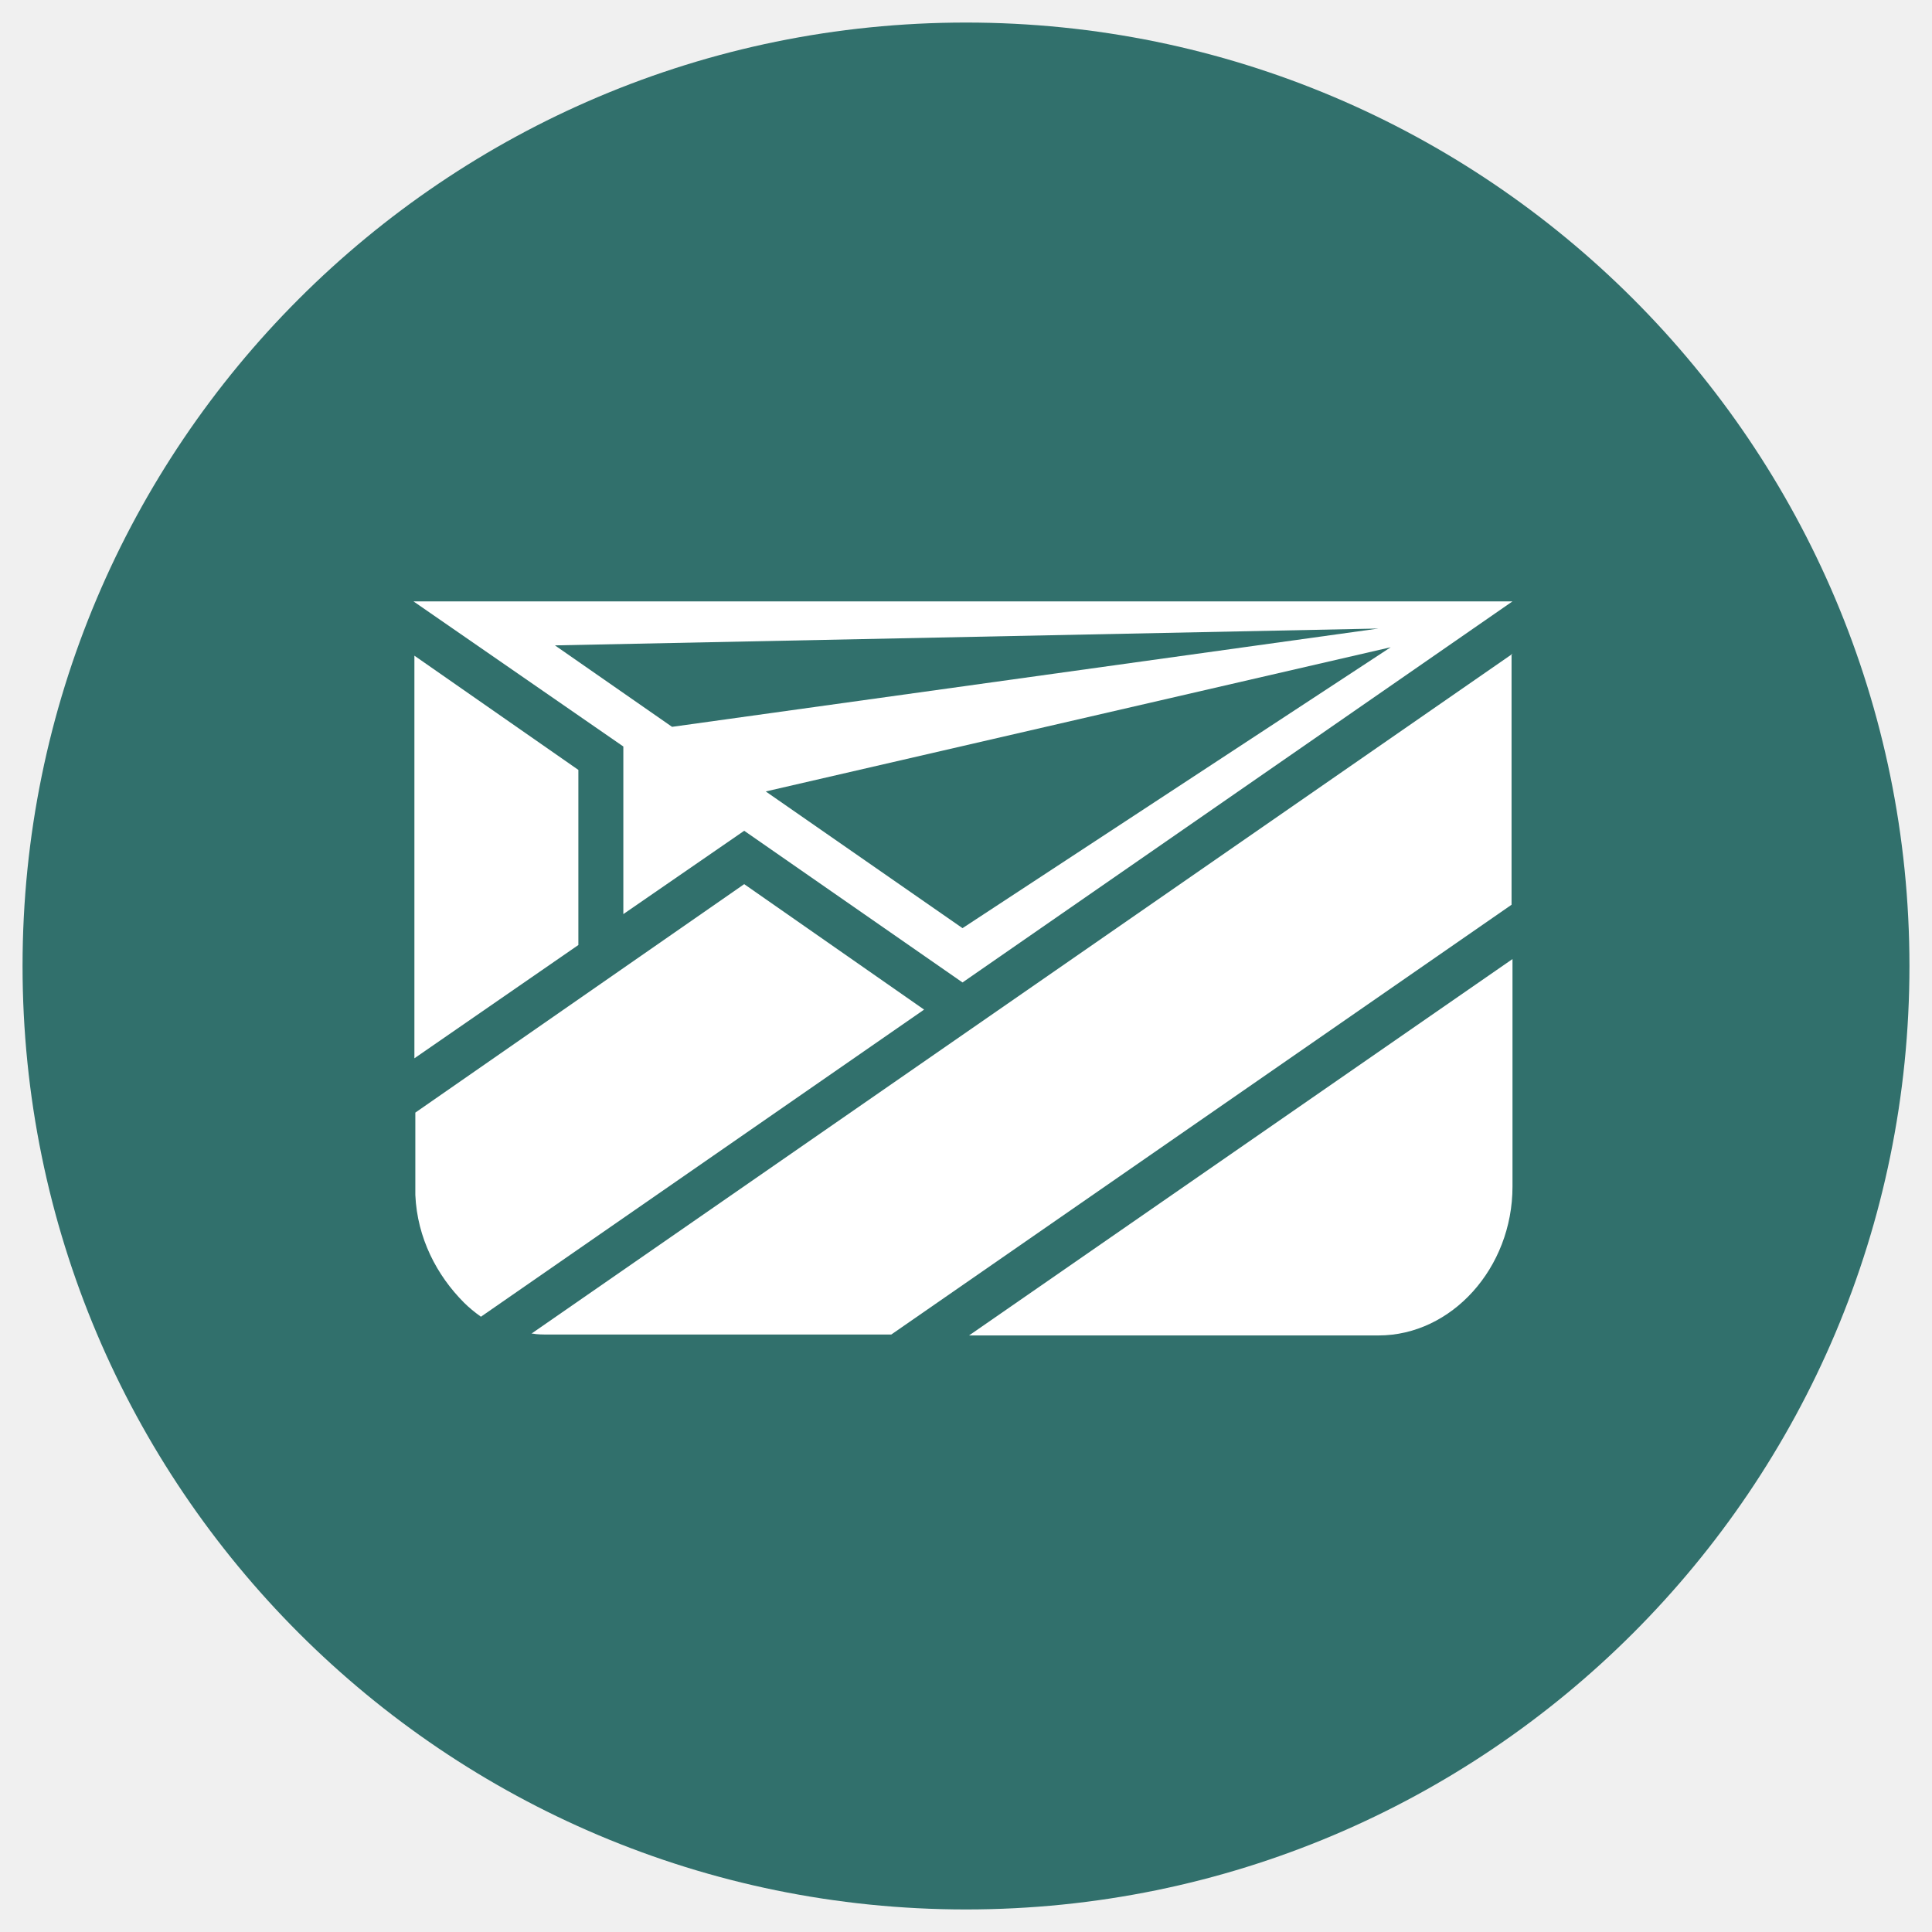
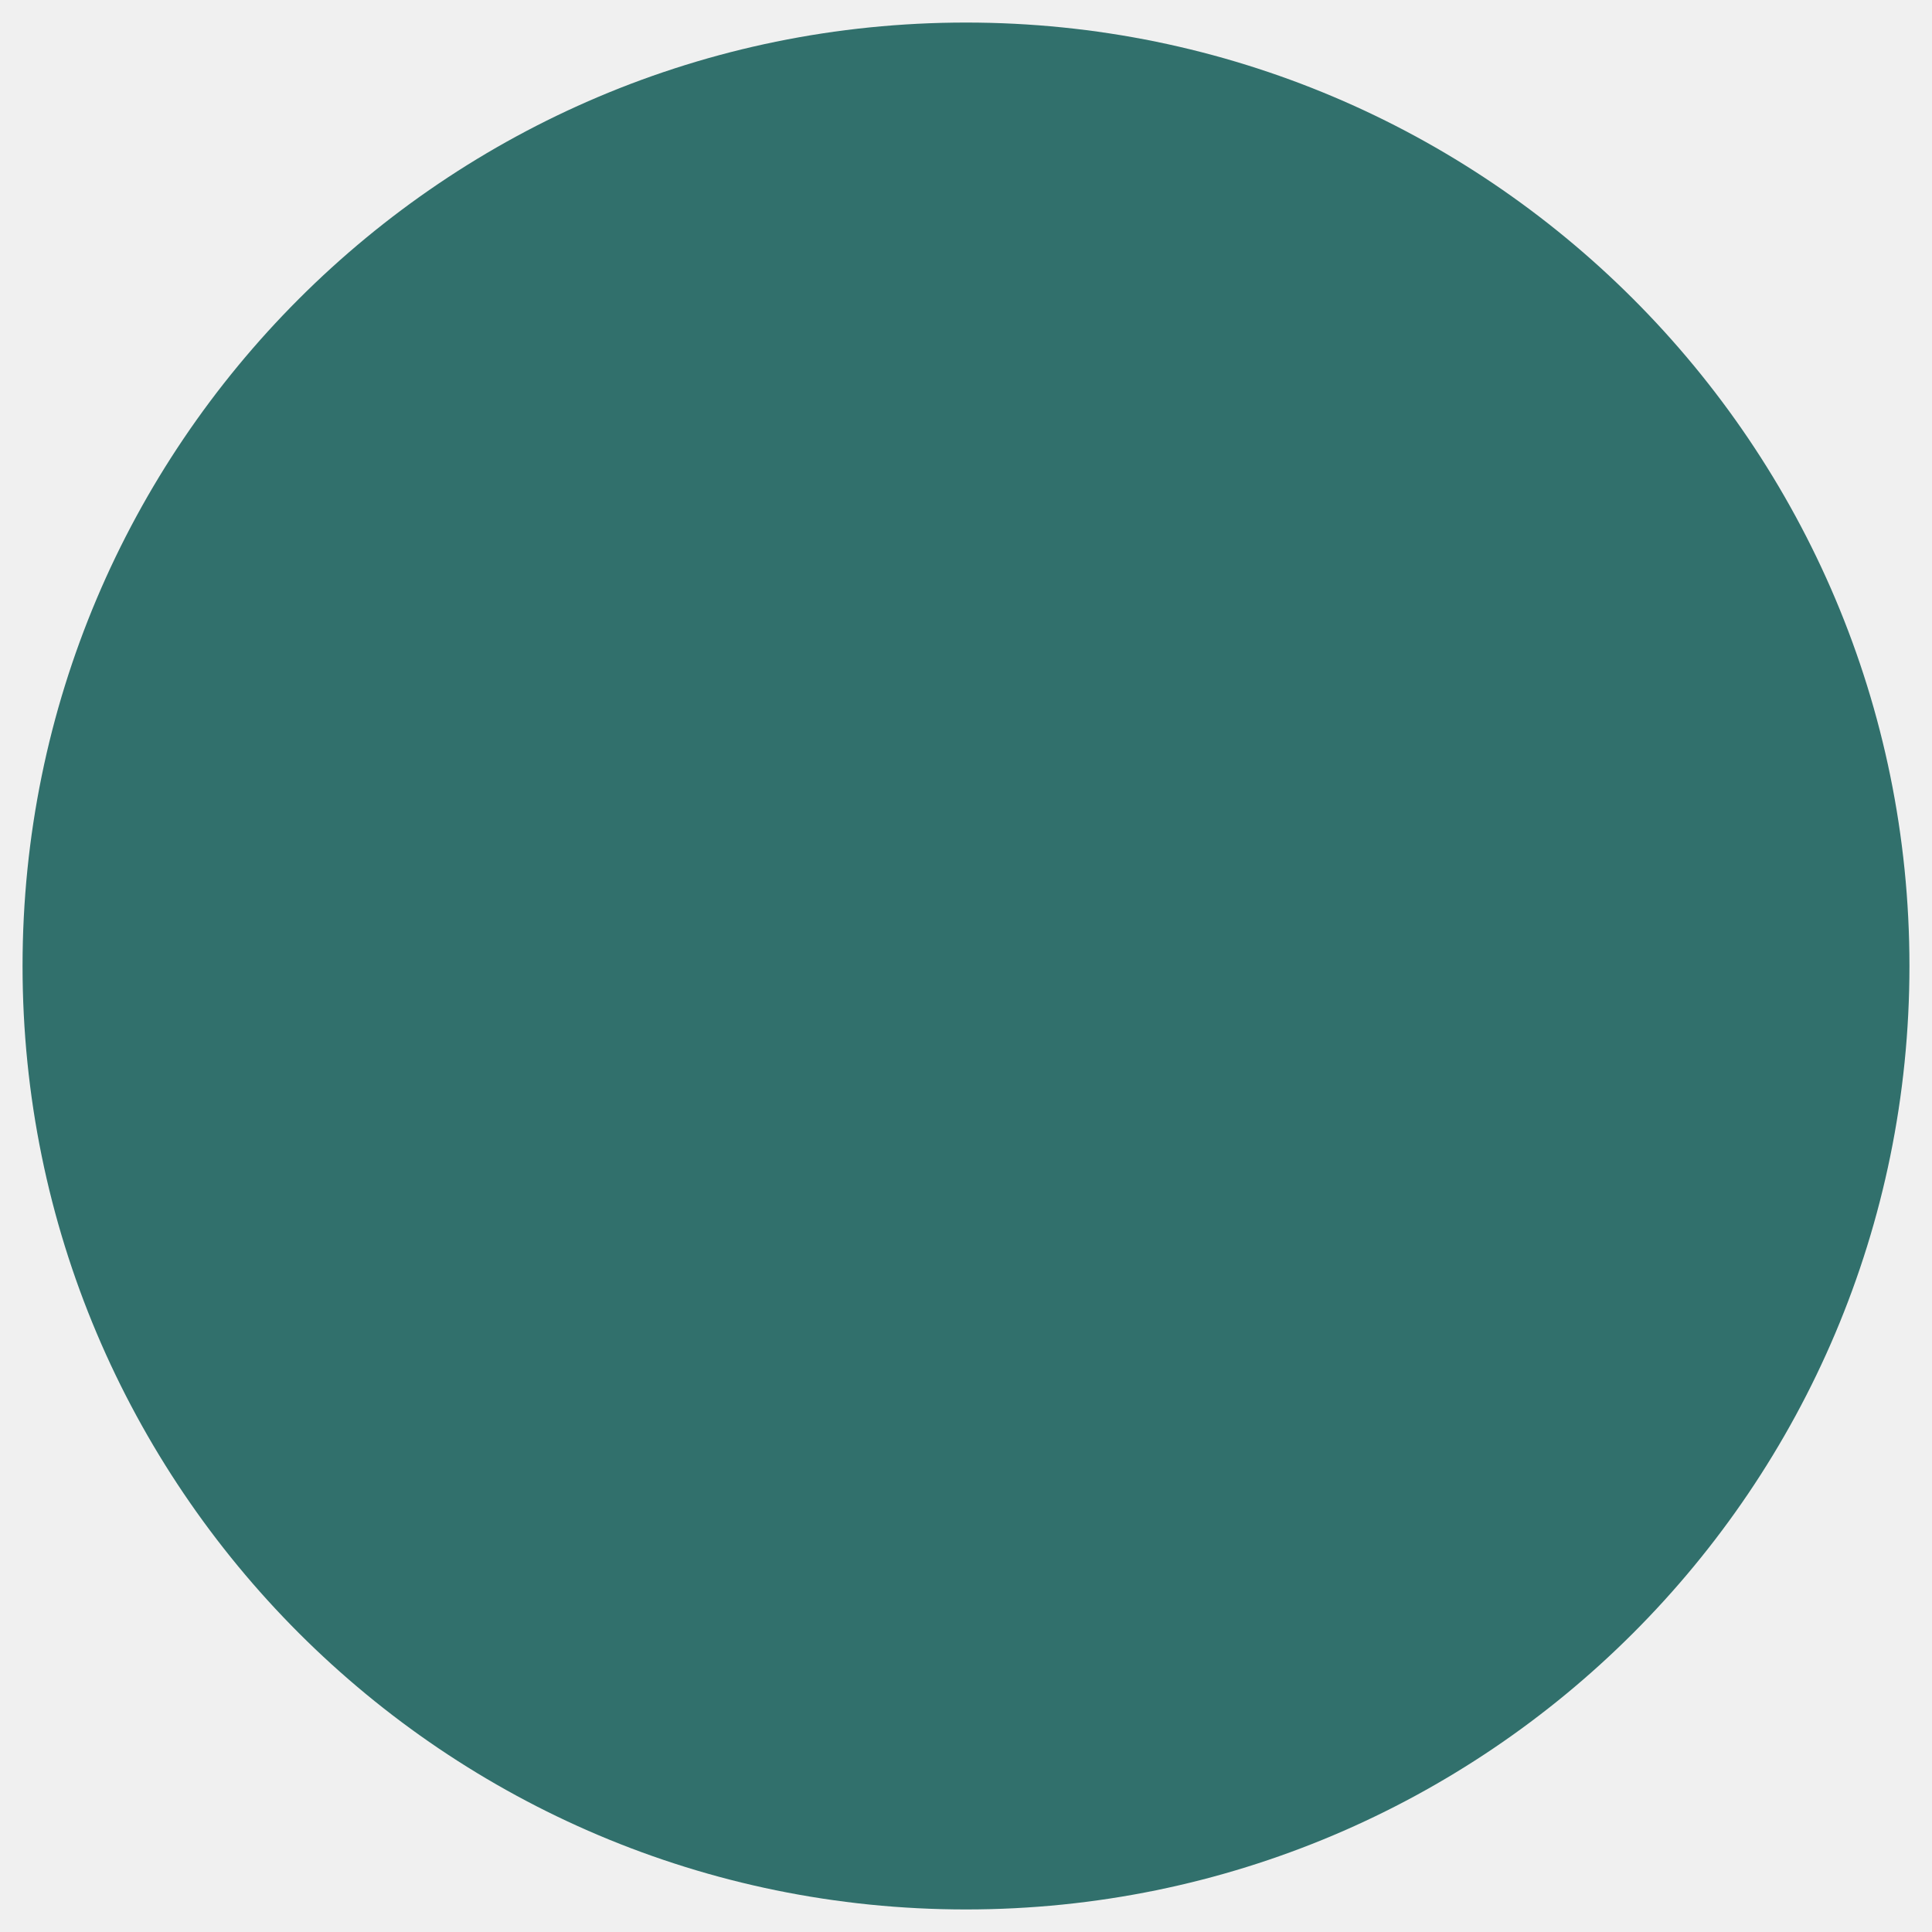
- <svg xmlns="http://www.w3.org/2000/svg" xmlns:xlink="http://www.w3.org/1999/xlink" width="257px" height="257px" viewBox="0 0 257 257" version="1.1">
+ <svg xmlns="http://www.w3.org/2000/svg" xmlns:xlink="http://www.w3.org/1999/xlink" height="257" viewBox="0 0 257 257" width="257">
  <defs>
-     <circle id="path-1" cx="128.5" cy="128.5" r="125.5" />
+     <circle id="a" cx="128.5" cy="128.5" r="125.5" />
+     <mask id="b" fill="#fff">
+       <use fill="none" xlink:href="#a" />
+     </mask>
  </defs>
-   <g id="customerio/logo" stroke="none" stroke-width="1" fill="none" fill-rule="evenodd">
-     <mask id="mask-2" fill="white">
-       <use xlink:href="#path-1" />
-     </mask>
-     <use id="Mask" fill="#31706C" xlink:href="#path-1" />
-     <g id="Group" mask="url(#mask-2)" fill="#FFFFFF" fill-rule="nonzero">
-       <g transform="translate(55, 79)" id="Shape">
-         <polygon points="21.936 23.416 0.125 8.22 0.125 61.778 21.936 46.707" />
-         <path d="M73.908,98.645 L128.373,98.645 C138.095,98.645 146.196,89.678 146.196,78.842 L146.196,48.575 L73.908,98.645 Z" />
-         <path d="M146.196,7.971 L15.704,98.396 C15.704,98.396 15.829,98.396 15.829,98.396 C16.452,98.521 17.2,98.521 17.947,98.521 L63.563,98.521 L146.071,41.351 L146.071,7.971 L146.196,7.971 Z" />
-         <path d="M146.196,0.996 L0,0.996 L27.918,20.302 L27.918,42.597 L43.996,31.512 L73.036,51.689 L146.196,0.996 Z M34.399,17.686 L18.82,6.85 L128.373,4.608 L34.399,17.686 Z M73.036,44.465 L46.862,26.281 L129.994,7.099 L73.036,44.465 Z" />
-         <path d="M43.996,38.611 L0.249,69.002 L0.249,69.126 L0.249,79.963 C0.499,85.692 3.116,90.674 6.73,94.286 C7.353,94.909 8.101,95.532 8.974,96.154 L67.926,55.301 L43.996,38.611 Z" />
+   <g fill="none" fill-rule="evenodd">
+     <use fill="#31706c" xlink:href="#a" />
+     <g fill="#fff" fill-rule="nonzero" mask="url(#b)">
+       <g transform="translate(55 79)">
+         <path d="m21.936 23.416-21.811-15.195v53.557l21.811-15.071z" />
+         <path d="m73.908 98.645h54.465c9.721 0 17.823-8.968 17.823-19.804v-30.266z" />
+         <path d="m146.196 7.971-130.492 90.425h.125c.623.125 1.371.125 2.119.125h45.616l82.508-57.169v-33.38z" />
+         <path d="m146.196.996h-146.196l27.918 19.306v22.295l16.078-11.085 29.04 20.177zm-111.797 16.69-15.579-10.836 109.554-2.242zm38.637 26.779-26.173-18.185 83.131-19.181z" />
+         <path d="m43.996 38.611-43.747 30.391v.125 10.836c.249 5.729 2.867 10.711 6.481 14.324.623.623 1.371 1.246 2.243 1.868l58.952-40.853z" />
      </g>
    </g>
  </g>
</svg>
